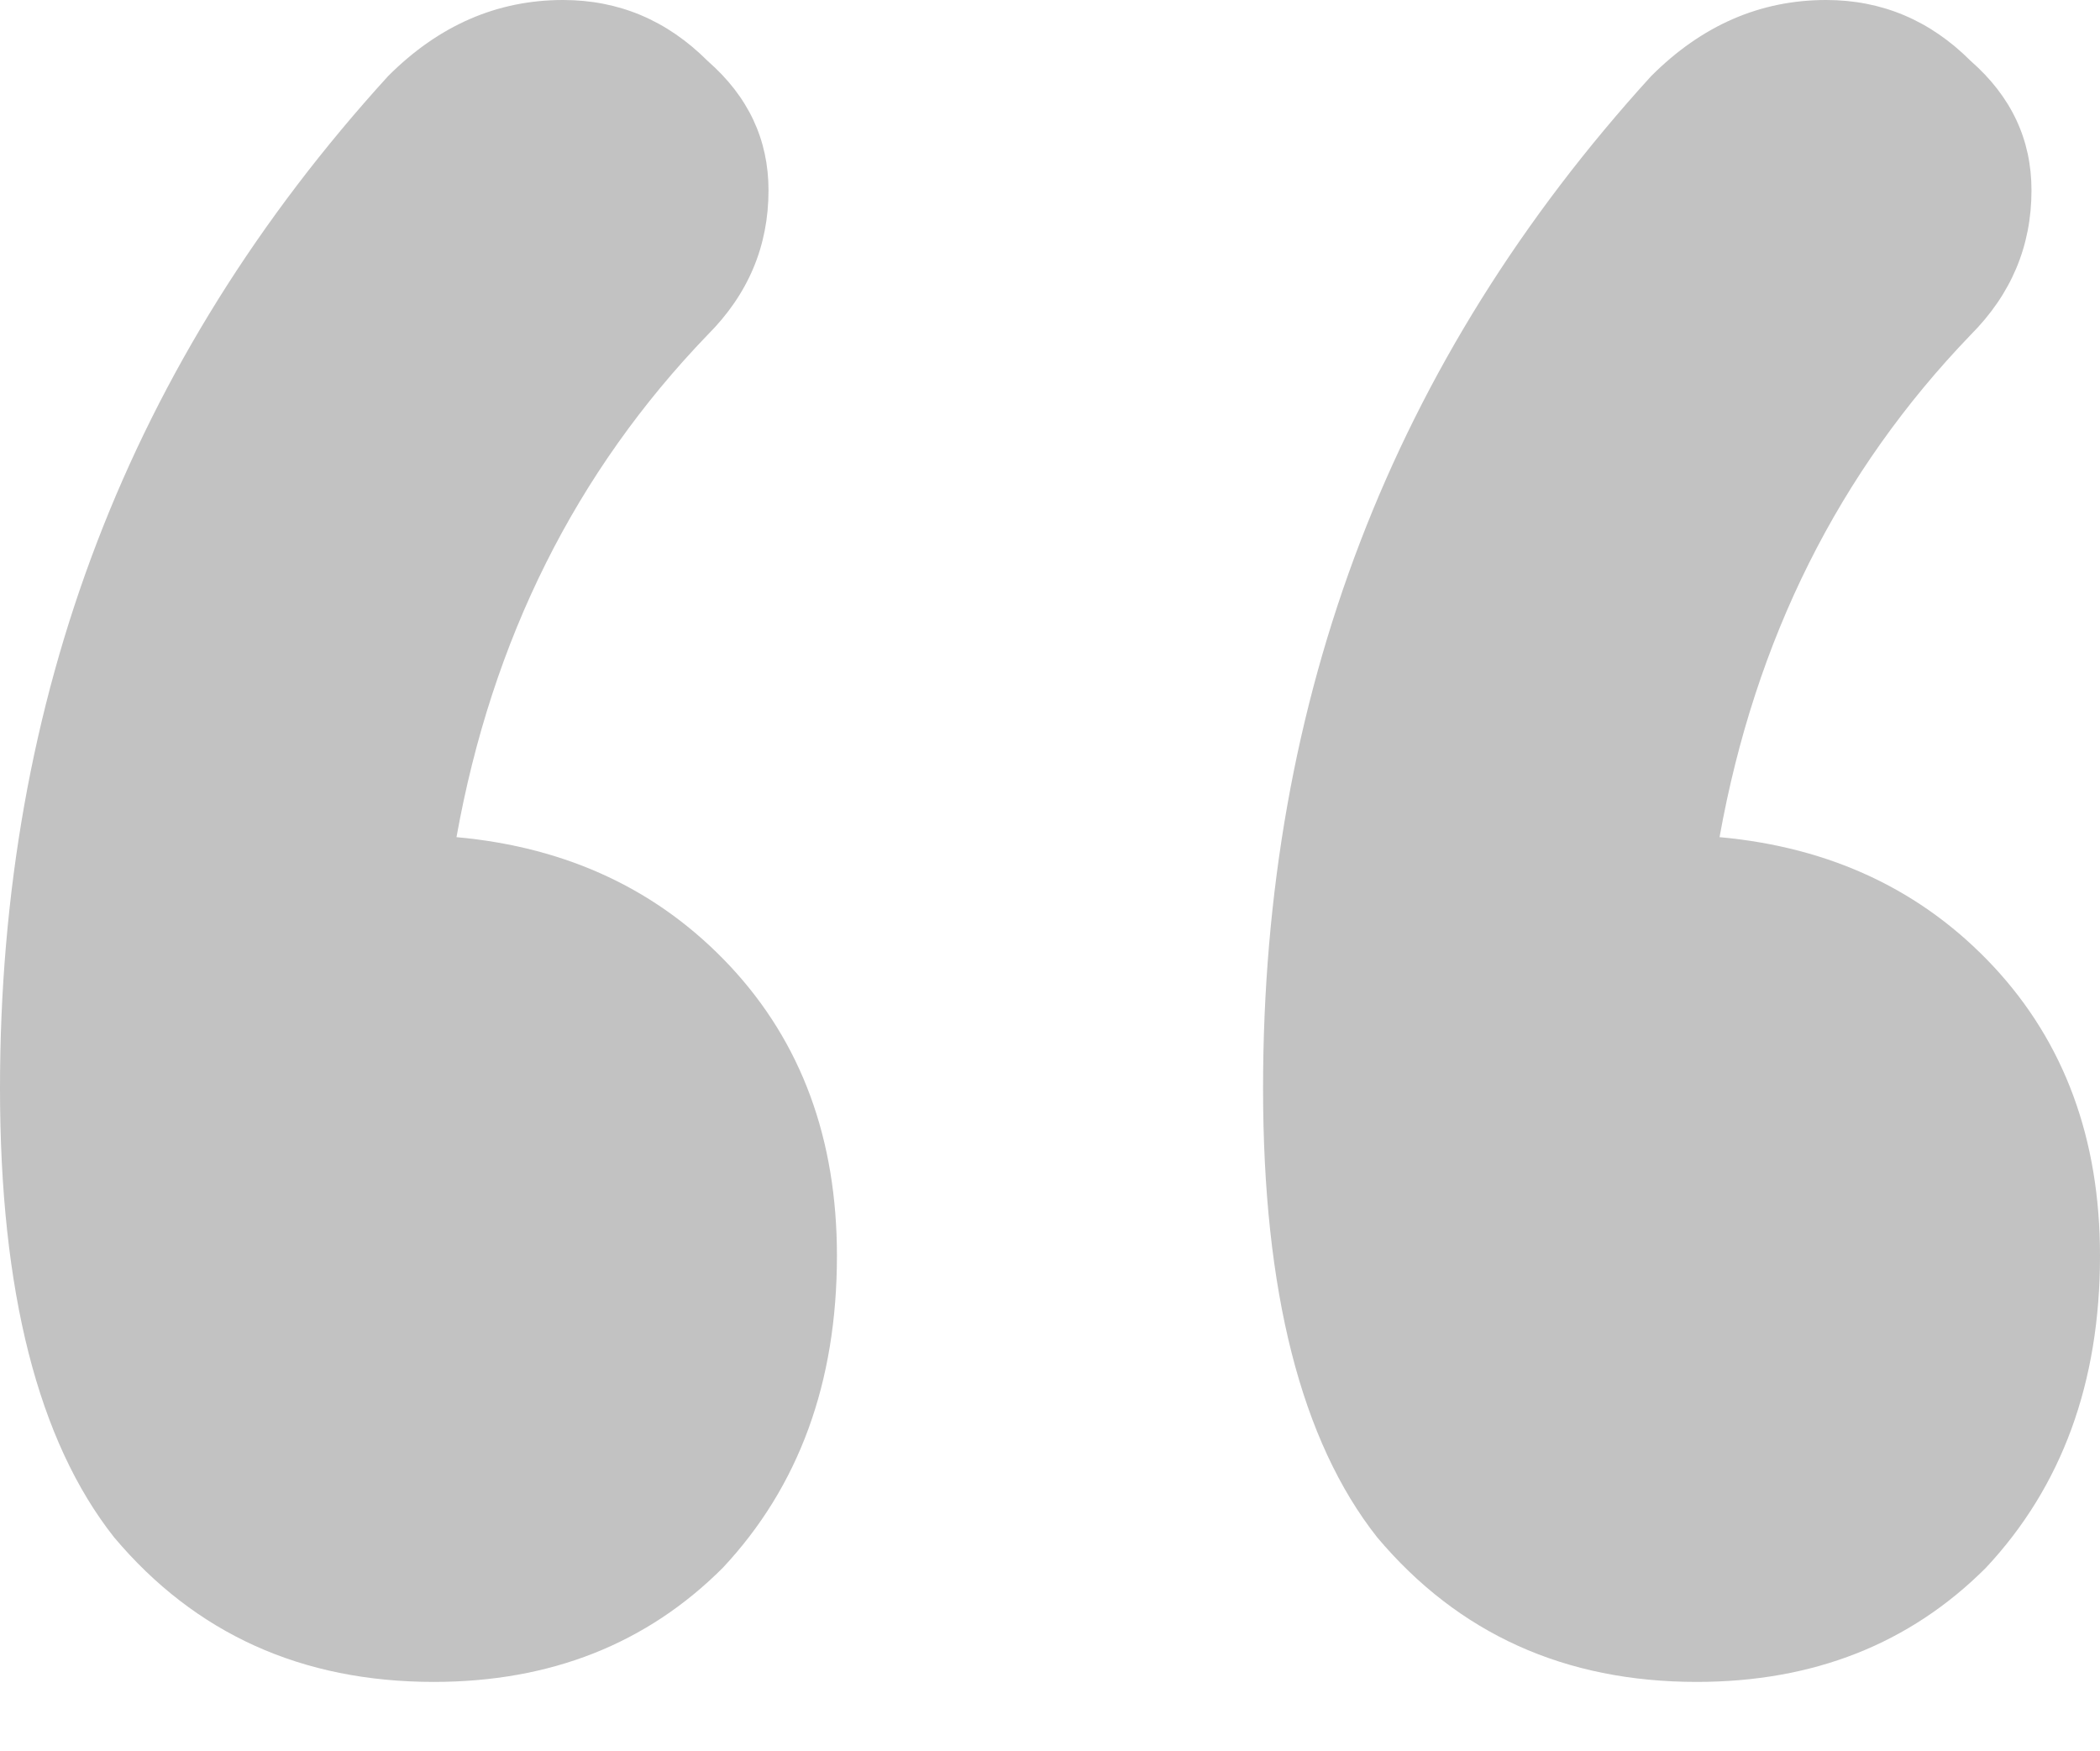
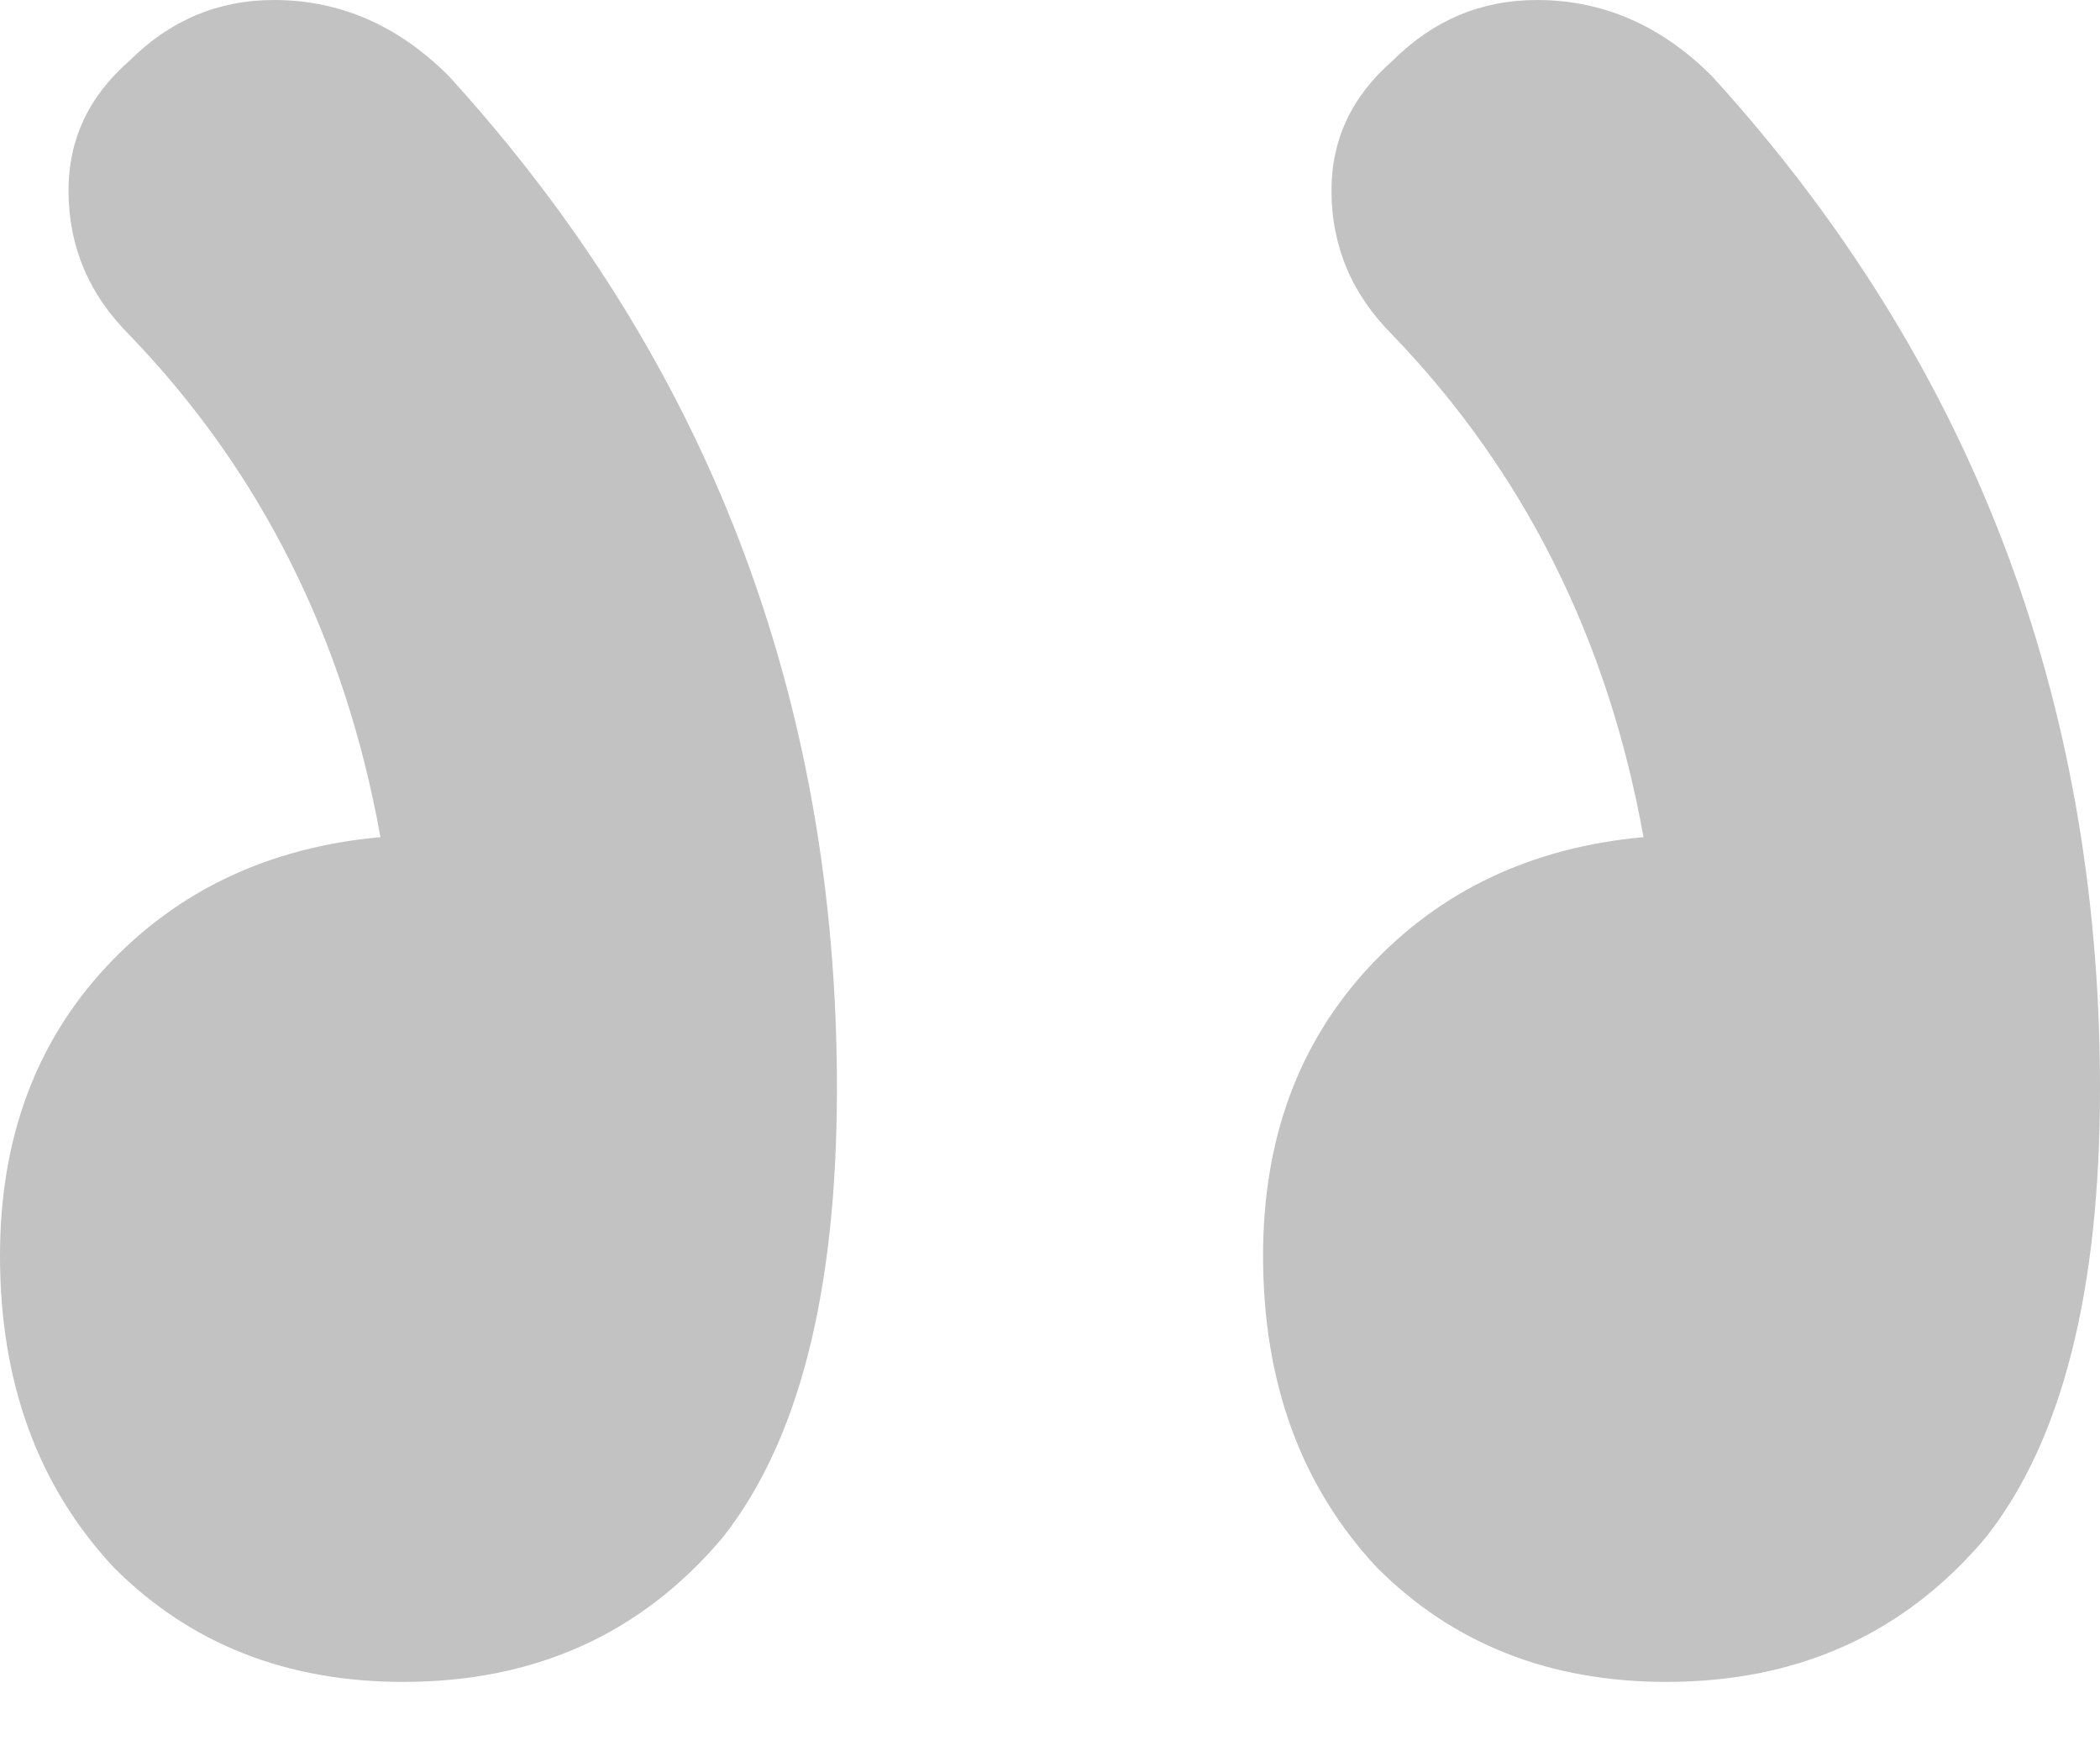
<svg xmlns="http://www.w3.org/2000/svg" width="24" height="20" viewBox="0 0 24 20" fill="none">
-   <path d="M5.217 9.565C6.493 9.681 7.536 10.174 8.348 11.043C9.159 11.913 9.565 13.014 9.565 14.348C9.565 15.797 9.13 16.985 8.261 17.913C7.391 18.783 6.29 19.217 4.957 19.217C3.449 19.217 2.232 18.667 1.304 17.565C0.435 16.464 0 14.754 0 12.435C0 7.971 1.478 4.116 4.435 0.87C5.014 0.29 5.681 0 6.435 0C7.072 0 7.623 0.232 8.087 0.696C8.551 1.101 8.783 1.594 8.783 2.174C8.783 2.812 8.551 3.362 8.087 3.826C6.58 5.391 5.623 7.304 5.217 9.565ZM19.652 9.565C20.927 9.681 21.971 10.174 22.783 11.043C23.594 11.913 24 13.014 24 14.348C24 15.797 23.565 16.985 22.696 17.913C21.826 18.783 20.725 19.217 19.391 19.217C17.884 19.217 16.667 18.667 15.739 17.565C14.87 16.464 14.435 14.754 14.435 12.435C14.435 7.971 15.913 4.116 18.87 0.87C19.449 0.29 20.116 0 20.87 0C21.507 0 22.058 0.232 22.522 0.696C22.985 1.101 23.217 1.594 23.217 2.174C23.217 2.812 22.985 3.362 22.522 3.826C21.015 5.391 20.058 7.304 19.652 9.565Z" fill="#C2C2C2" />
+   <path d="M18.783 9.565C17.507 9.681 16.464 10.174 15.652 11.043C14.841 11.913 14.435 13.014 14.435 14.348C14.435 15.797 14.87 16.985 15.739 17.913C16.609 18.783 17.71 19.217 19.044 19.217C20.551 19.217 21.768 18.667 22.696 17.565C23.565 16.464 24 14.754 24 12.435C24 7.971 22.522 4.116 19.565 0.87C18.985 0.29 18.319 0 17.565 0C16.927 0 16.377 0.232 15.913 0.696C15.449 1.101 15.217 1.594 15.217 2.174C15.217 2.812 15.449 3.362 15.913 3.826C17.42 5.391 18.377 7.304 18.783 9.565ZM4.348 9.565C3.072 9.681 2.029 10.174 1.217 11.043C0.406 11.913 1.90735e-06 13.014 1.90735e-06 14.348C1.90735e-06 15.797 0.435 16.985 1.304 17.913C2.174 18.783 3.275 19.217 4.609 19.217C6.116 19.217 7.333 18.667 8.261 17.565C9.13 16.464 9.565 14.754 9.565 12.435C9.565 7.971 8.087 4.116 5.13 0.87C4.551 0.29 3.884 0 3.13 0C2.493 0 1.942 0.232 1.478 0.696C1.014 1.101 0.783 1.594 0.783 2.174C0.783 2.812 1.014 3.362 1.478 3.826C2.986 5.391 3.942 7.304 4.348 9.565Z" fill="#C2C2C2" />
</svg>
